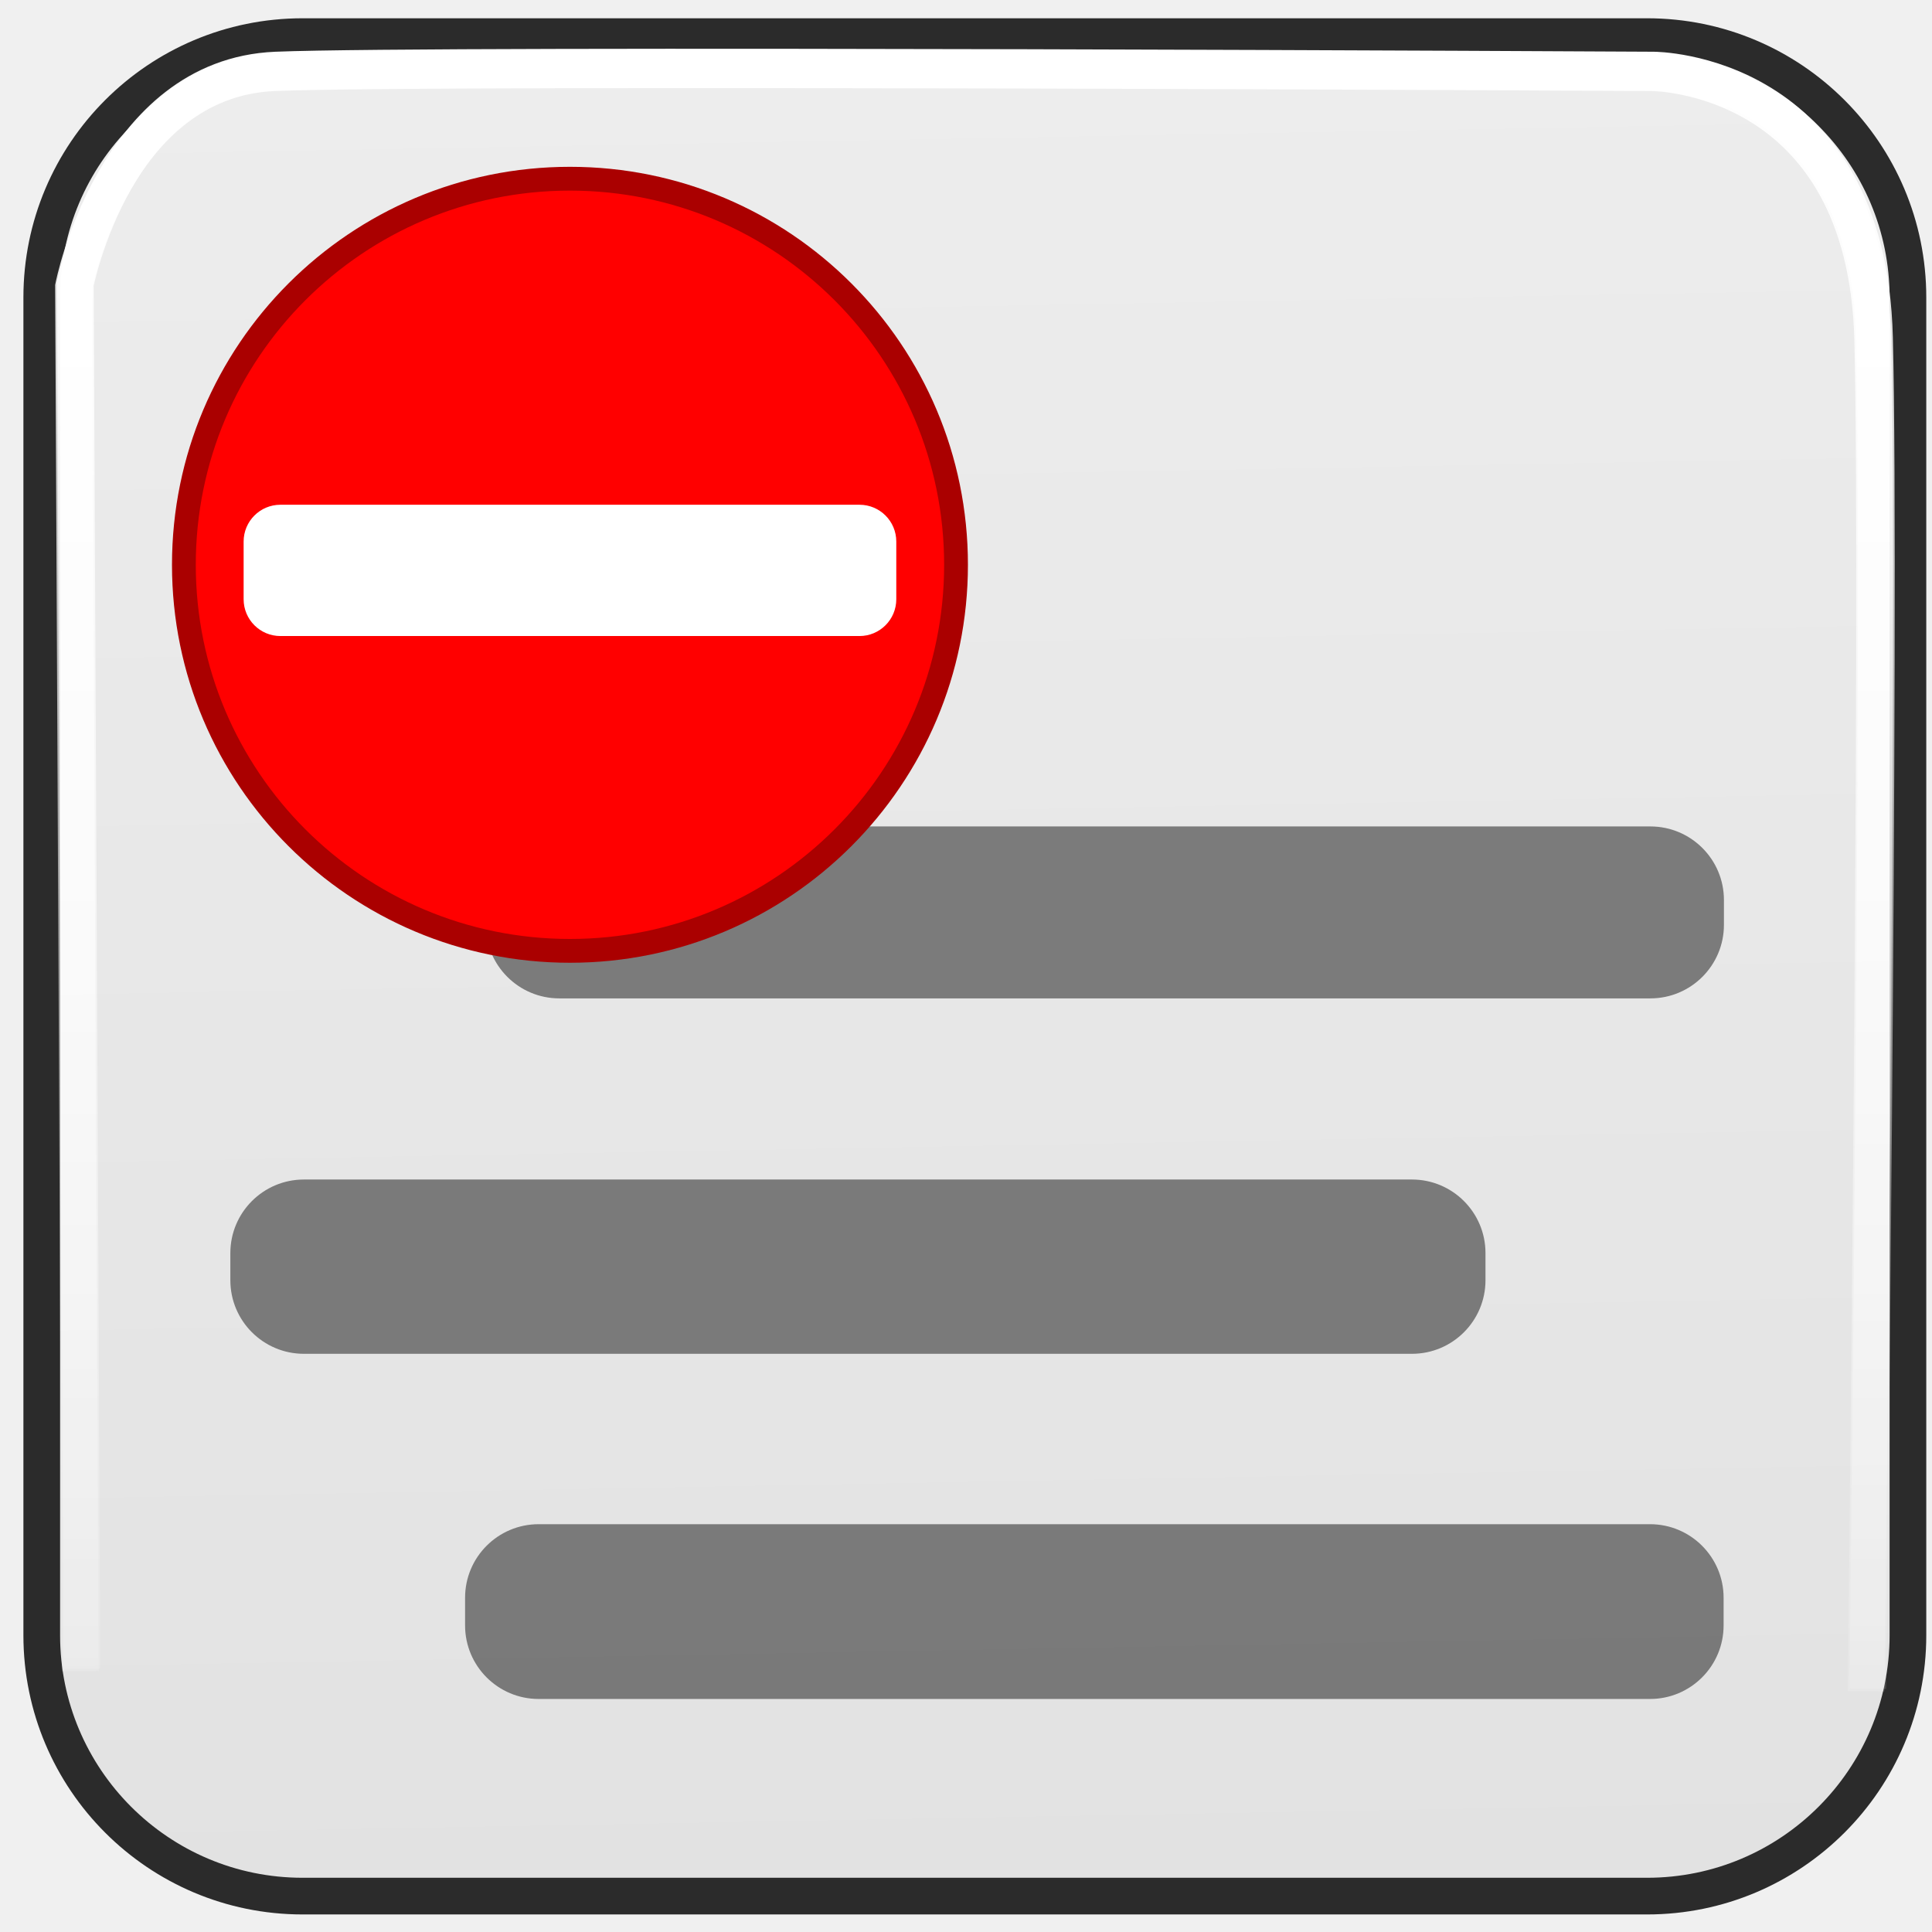
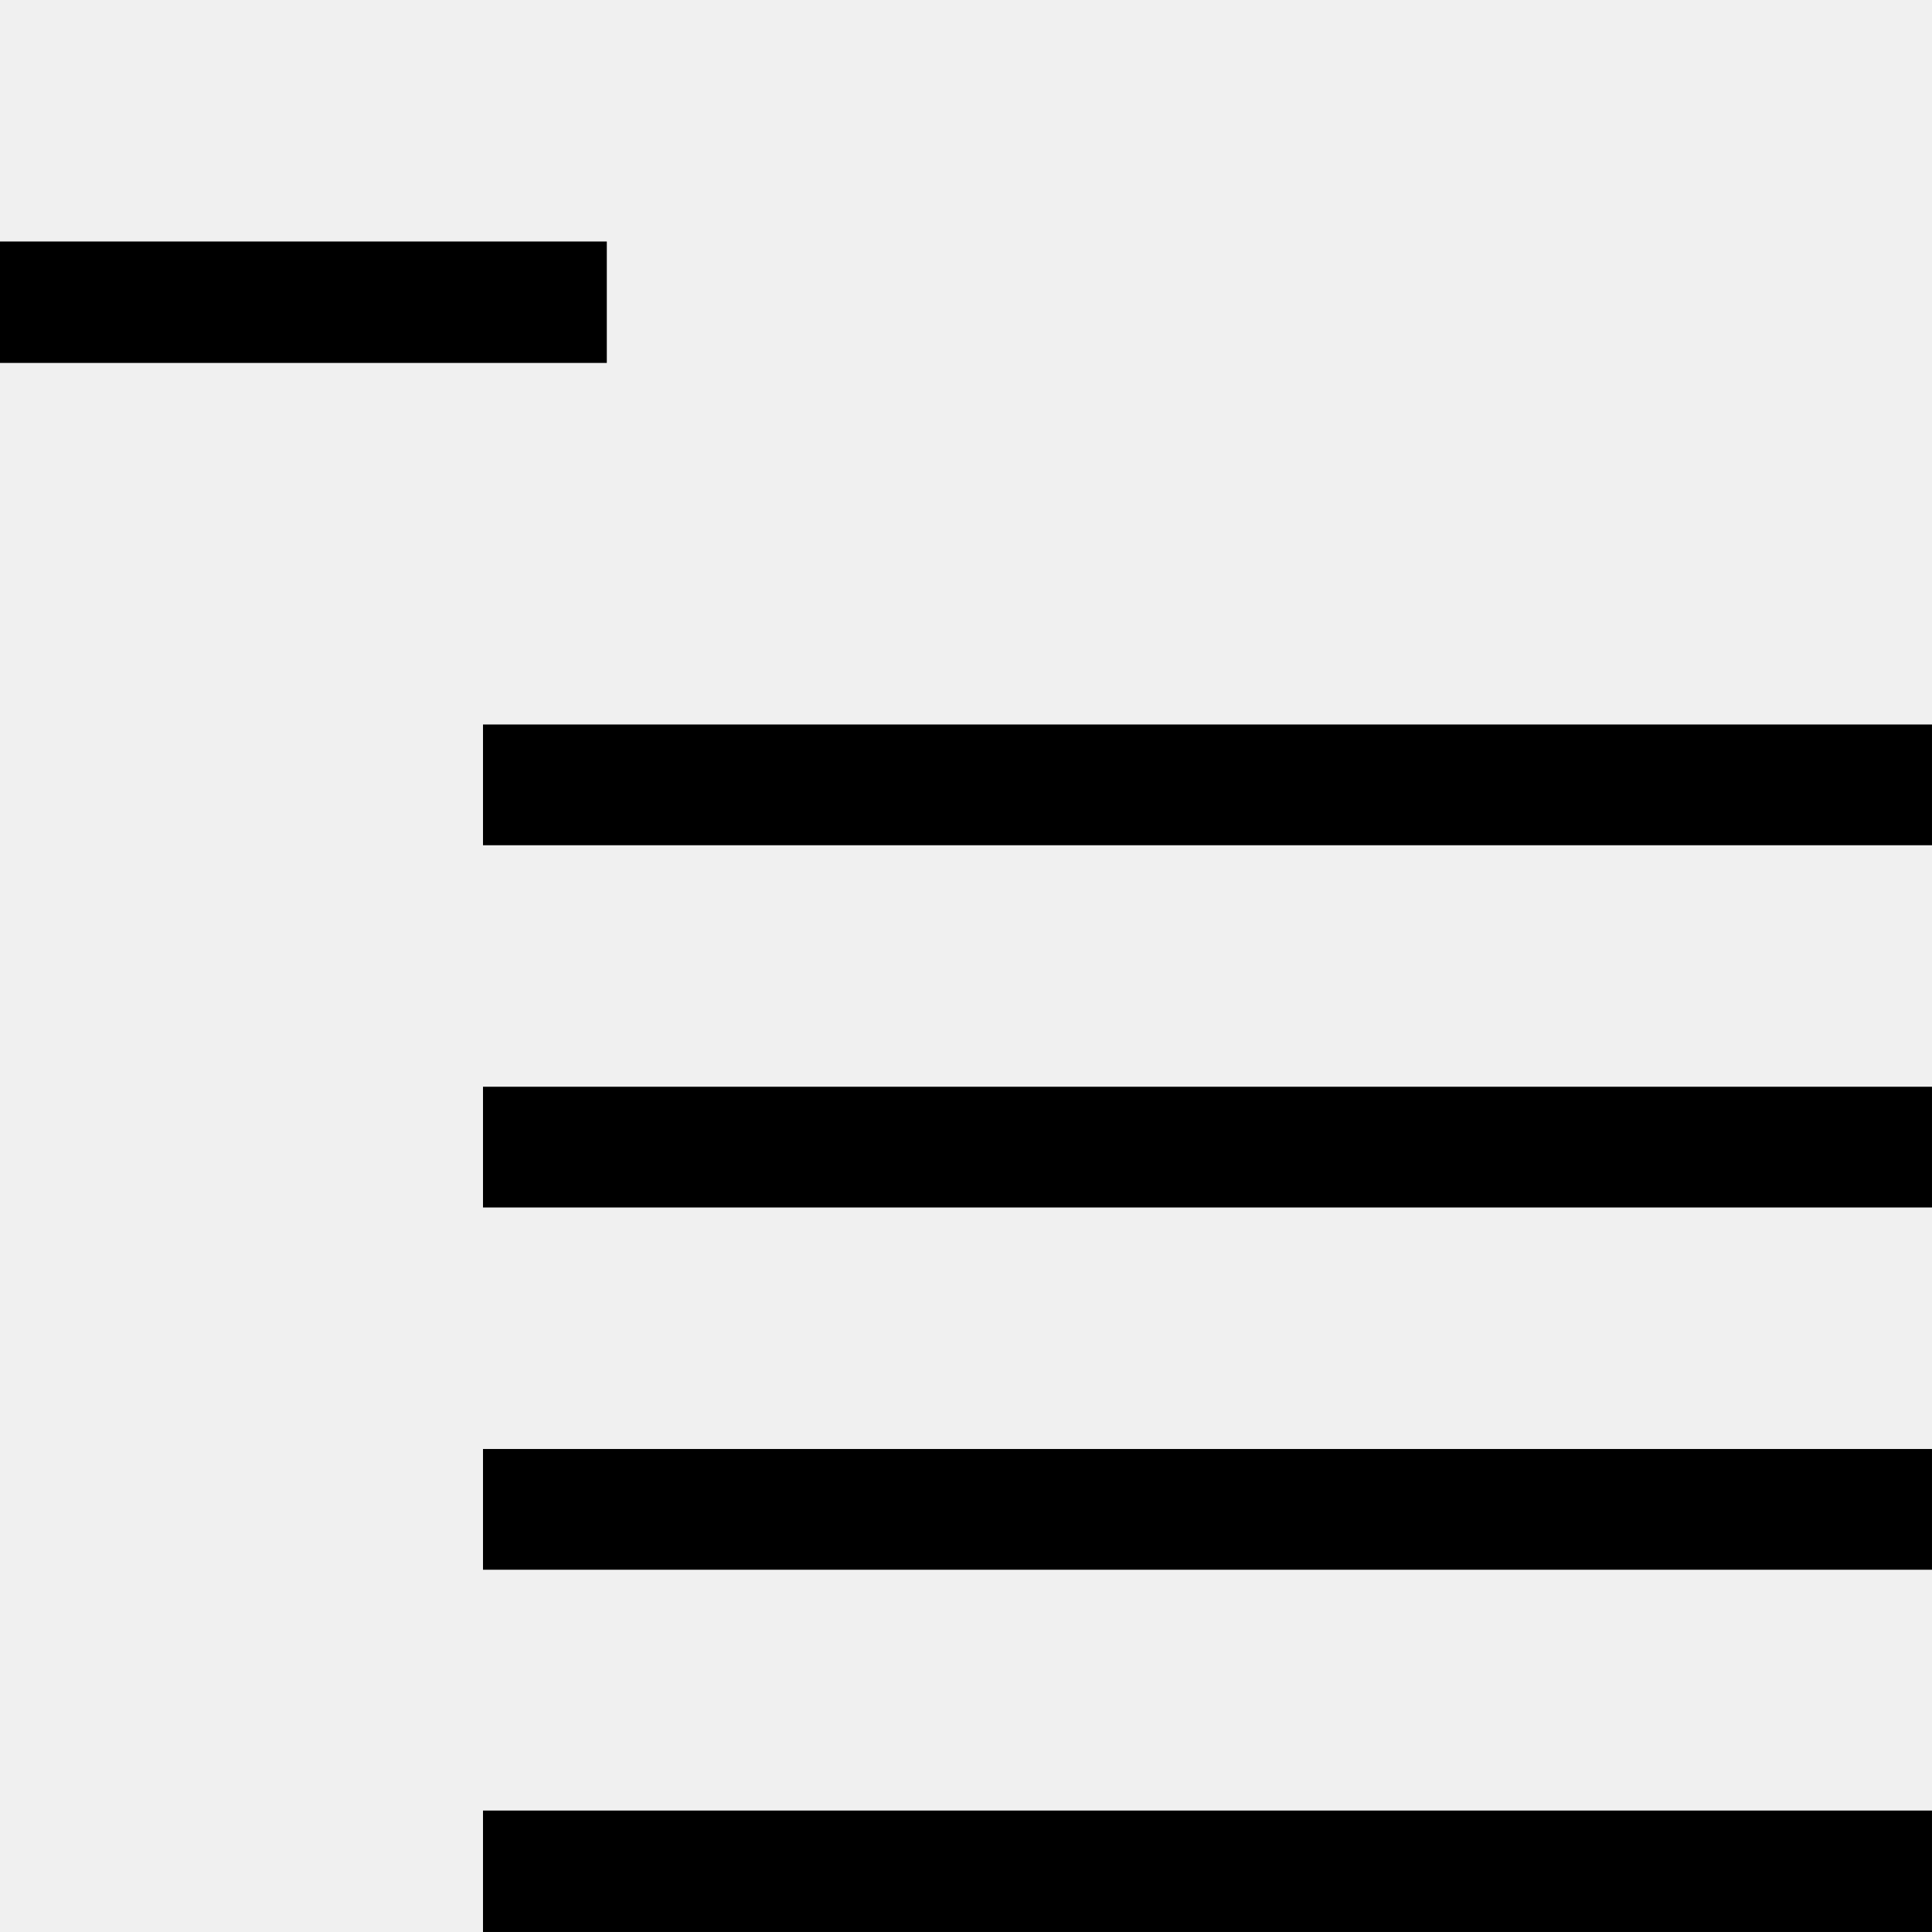
- <svg xmlns="http://www.w3.org/2000/svg" xmlns:xlink="http://www.w3.org/1999/xlink" width="52.509" height="52.52" viewBox="0 0 52.509 52.52" id="svg5160" version="1.0">
-   <defs id="defs5162">
-     <linearGradient id="linearGradient8810">
-       <stop style="stop-color:#dbdbdb;stop-opacity:1" offset="0" id="stop8812" />
-       <stop style="stop-color:white;stop-opacity:1;" offset="1" id="stop8814" />
-     </linearGradient>
-     <linearGradient id="linearGradient13960">
-       <stop style="stop-color:white;stop-opacity:1;" offset="0" id="stop13962" />
-       <stop style="stop-color:white;stop-opacity:0;" offset="1" id="stop13964" />
-     </linearGradient>
-     <linearGradient xlink:href="#linearGradient13960" id="linearGradient13966" x1="26.48" y1="1.394" x2="26.48" y2="52.843" gradientUnits="userSpaceOnUse" />
-     <linearGradient id="linearGradient13960-1">
-       <stop id="stop13962-1" offset="0" style="stop-color:white;stop-opacity:1;" />
-       <stop id="stop13964-5" offset="1" style="stop-color:white;stop-opacity:0;" />
-     </linearGradient>
-     <linearGradient xlink:href="#linearGradient13960-1" id="linearGradient45717" gradientUnits="userSpaceOnUse" x1="26.48" y1="1.394" x2="26.48" y2="52.843" gradientTransform="translate(3.864609,6.087544)" />
-     <linearGradient xlink:href="#linearGradient8810" id="linearGradient45721" gradientUnits="userSpaceOnUse" x1="46.592" y1="89.585" x2="43.592" y2="-74.733" gradientTransform="translate(0.04547682,-0.06818501)" />
-   </defs>
-   <g id="layer1" transform="translate(-3.819132,-6.155729)">
-     <rect rx="7.091" style="color:#000000;display:inline;overflow:visible;visibility:visible;fill:url(#linearGradient45721);fill-opacity:1;fill-rule:evenodd;stroke:#2b2b2b;stroke-width:0.997;stroke-linecap:butt;stroke-linejoin:miter;stroke-miterlimit:4;stroke-dasharray:none;stroke-dashoffset:0;stroke-opacity:1;marker:none" id="rect13948-4" width="50.731" height="50.549" x="4.954" y="7.151" ry="7.091" />
-     <path style="color:#000000;display:inline;overflow:visible;visibility:visible;fill:none;stroke:url(#linearGradient45717);stroke-width:1;stroke-linecap:butt;stroke-linejoin:miter;stroke-miterlimit:4;stroke-dasharray:none;stroke-dashoffset:0;stroke-opacity:1;marker:none" d="M 6.046,51.517 5.865,13.88 c 0,0 1.091,-5.636 5.455,-5.818 4.364,-0.182 37.455,0 37.455,0 0,0 5.818,0 6,7.273 0.182,7.273 -0.182,36.727 -0.182,36.727" id="path13958-2" />
-     <g style="display:inline" id="layer4" transform="translate(-392.7904,328.2799)" />
-     <g id="g3039" transform="translate(-840.833,182.2722)" />
-     <g id="g3041" transform="translate(-840.833,182.2722)">
-       <path style="opacity:1;fill:#71c000;fill-opacity:1;stroke:#71c000;stroke-width:3.379;stroke-linejoin:bevel;stroke-miterlimit:4;stroke-dasharray:none;stroke-opacity:1" d="" id="path3043" />
-       <path style="opacity:1;fill:#71c000;fill-opacity:1;stroke:#71c000;stroke-width:3.379;stroke-linejoin:bevel;stroke-miterlimit:4;stroke-dasharray:none;stroke-opacity:1" d="" id="path3045" />
-       <path style="opacity:1;fill:#71c000;fill-opacity:1;stroke:#71c000;stroke-width:3.379;stroke-linejoin:bevel;stroke-miterlimit:4;stroke-dasharray:none;stroke-opacity:1" d="" id="path3047" />
-     </g>
-     <g id="g3049" transform="translate(-840.833,182.2722)" />
-     <g id="g3089" transform="translate(-840.833,182.2722)" />
-     <g id="g4774" transform="translate(-1426.607,-26.2895)" />
-     <g id="layer2" transform="translate(-1426.607,-26.2895)">
-       <path style="opacity:1;fill:#71c000;fill-opacity:1;stroke:#71c000;stroke-width:3.379;stroke-linejoin:bevel;stroke-miterlimit:4;stroke-dasharray:none;stroke-opacity:1" d="" id="path3422" />
-       <path style="opacity:1;fill:#71c000;fill-opacity:1;stroke:#71c000;stroke-width:3.379;stroke-linejoin:bevel;stroke-miterlimit:4;stroke-dasharray:none;stroke-opacity:1" d="" id="path3426" />
-       <path style="opacity:1;fill:#71c000;fill-opacity:1;stroke:#71c000;stroke-width:3.379;stroke-linejoin:bevel;stroke-miterlimit:4;stroke-dasharray:none;stroke-opacity:1" d="" id="path3428" />
-     </g>
-     <g id="g5777" transform="translate(-1426.607,-26.2895)" />
-     <g id="layer5" transform="translate(-1426.607,-26.2895)" />
-     <g id="g3192" style="display:inline" transform="translate(-996.7028,556.527)" />
-     <path style="color:#000000;display:inline;overflow:visible;visibility:visible;opacity:1;fill:none;fill-opacity:1;fill-rule:evenodd;stroke:url(#linearGradient13966);stroke-width:1;stroke-linecap:butt;stroke-linejoin:miter;stroke-miterlimit:4;stroke-dasharray:none;stroke-dashoffset:0;stroke-opacity:1;marker:none;marker-start:none;marker-mid:none;marker-end:none" d="M 2.182,45.429 2,7.793 c 0,0 1.091,-5.636 5.455,-5.818 4.364,-0.182 37.455,0 37.455,0 0,0 5.818,0 6,7.273 0.182,7.273 -0.182,36.727 -0.182,36.727" id="path13958" transform="translate(3.819132,6.155729)" />
-     <g style="display:inline" id="layer4-4" transform="translate(-306.2449,333.4617)" />
-     <g id="g3039-5" transform="translate(-754.2875,187.454)" />
-     <g id="g3041-7" transform="translate(-754.2875,187.454)">
-       <path style="fill:#71c000;fill-opacity:1;stroke:#71c000;stroke-width:3.379;stroke-linejoin:bevel;stroke-miterlimit:4;stroke-dasharray:none;stroke-opacity:1" d="" id="path3043-9" />
-       <path style="fill:#71c000;fill-opacity:1;stroke:#71c000;stroke-width:3.379;stroke-linejoin:bevel;stroke-miterlimit:4;stroke-dasharray:none;stroke-opacity:1" d="" id="path3045-8" />
-       <path style="fill:#71c000;fill-opacity:1;stroke:#71c000;stroke-width:3.379;stroke-linejoin:bevel;stroke-miterlimit:4;stroke-dasharray:none;stroke-opacity:1" d="" id="path3047-3" />
-     </g>
-     <g id="g3049-0" transform="translate(-754.2875,187.454)" />
-     <g id="g3089-2" transform="translate(-754.2875,187.454)" />
-     <g id="g4774-2" transform="translate(-1340.062,-21.10769)" />
-     <g id="layer2-3" transform="translate(-1340.062,-21.10769)">
-       <path style="fill:#71c000;fill-opacity:1;stroke:#71c000;stroke-width:3.379;stroke-linejoin:bevel;stroke-miterlimit:4;stroke-dasharray:none;stroke-opacity:1" d="" id="path3422-6" />
-       <path style="fill:#71c000;fill-opacity:1;stroke:#71c000;stroke-width:3.379;stroke-linejoin:bevel;stroke-miterlimit:4;stroke-dasharray:none;stroke-opacity:1" d="" id="path3426-7" />
-       <path style="fill:#71c000;fill-opacity:1;stroke:#71c000;stroke-width:3.379;stroke-linejoin:bevel;stroke-miterlimit:4;stroke-dasharray:none;stroke-opacity:1" d="" id="path3428-1" />
-     </g>
-     <g id="g5777-5" transform="translate(-1340.062,-21.10769)" />
-     <g id="layer5-5" transform="translate(-1340.062,-21.10769)" />
-     <g id="g3192-0" style="display:inline" transform="translate(-910.1573,561.7088)" />
-     <g style="display:inline" id="g7779" transform="translate(-279.6085,330.9205)" />
-     <g id="g7781" transform="translate(-727.6511,184.9128)" />
-     <g id="g7783" transform="translate(-727.6511,184.9128)">
-       <path style="fill:#71c000;fill-opacity:1;stroke:#71c000;stroke-width:3.379;stroke-linejoin:bevel;stroke-miterlimit:4;stroke-dasharray:none;stroke-opacity:1" d="" id="path7785" />
-       <path style="fill:#71c000;fill-opacity:1;stroke:#71c000;stroke-width:3.379;stroke-linejoin:bevel;stroke-miterlimit:4;stroke-dasharray:none;stroke-opacity:1" d="" id="path7787" />
-       <path style="fill:#71c000;fill-opacity:1;stroke:#71c000;stroke-width:3.379;stroke-linejoin:bevel;stroke-miterlimit:4;stroke-dasharray:none;stroke-opacity:1" d="" id="path7789" />
-     </g>
-     <g id="g7791" transform="translate(-727.6511,184.9128)" />
-     <g id="g7793" transform="translate(-727.6511,184.9128)" />
-     <g id="g7795" transform="translate(-1313.425,-23.64891)" />
-     <g id="g7797" transform="translate(-1313.425,-23.64891)">
-       <path style="fill:#71c000;fill-opacity:1;stroke:#71c000;stroke-width:3.379;stroke-linejoin:bevel;stroke-miterlimit:4;stroke-dasharray:none;stroke-opacity:1" d="" id="path7799" />
-       <path style="fill:#71c000;fill-opacity:1;stroke:#71c000;stroke-width:3.379;stroke-linejoin:bevel;stroke-miterlimit:4;stroke-dasharray:none;stroke-opacity:1" d="" id="path7801" />
-       <path style="fill:#71c000;fill-opacity:1;stroke:#71c000;stroke-width:3.379;stroke-linejoin:bevel;stroke-miterlimit:4;stroke-dasharray:none;stroke-opacity:1" d="" id="path7803" />
-     </g>
-     <g id="g7805" transform="translate(-1313.425,-23.64891)" />
-     <g id="g7807" transform="translate(-1313.425,-23.64891)" />
-     <g id="g7811" style="display:inline" transform="translate(-883.5209,559.1676)" />
-     <g style="display:inline" id="g7578" transform="translate(-342.5818,331.0791)" />
-     <g id="g7580" transform="translate(-790.6244,185.0714)" />
-     <g id="g7582" transform="translate(-790.6244,185.0714)">
-       <path style="fill:#71c000;fill-opacity:1;stroke:#71c000;stroke-width:3.379;stroke-linejoin:bevel;stroke-miterlimit:4;stroke-dasharray:none;stroke-opacity:1" d="" id="path7584" />
-       <path style="fill:#71c000;fill-opacity:1;stroke:#71c000;stroke-width:3.379;stroke-linejoin:bevel;stroke-miterlimit:4;stroke-dasharray:none;stroke-opacity:1" d="" id="path7586" />
-       <path style="fill:#71c000;fill-opacity:1;stroke:#71c000;stroke-width:3.379;stroke-linejoin:bevel;stroke-miterlimit:4;stroke-dasharray:none;stroke-opacity:1" d="" id="path7588" />
-     </g>
-     <g id="g7590" transform="translate(-790.6244,185.0714)" />
-     <g id="g7592" transform="translate(-790.6244,185.0714)" />
-     <g id="g7594" transform="translate(-1376.398,-23.49028)" />
-     <g id="g7596" transform="translate(-1376.398,-23.49028)">
-       <path style="fill:#71c000;fill-opacity:1;stroke:#71c000;stroke-width:3.379;stroke-linejoin:bevel;stroke-miterlimit:4;stroke-dasharray:none;stroke-opacity:1" d="" id="path7598" />
-       <path style="fill:#71c000;fill-opacity:1;stroke:#71c000;stroke-width:3.379;stroke-linejoin:bevel;stroke-miterlimit:4;stroke-dasharray:none;stroke-opacity:1" d="" id="path7600" />
-       <path style="fill:#71c000;fill-opacity:1;stroke:#71c000;stroke-width:3.379;stroke-linejoin:bevel;stroke-miterlimit:4;stroke-dasharray:none;stroke-opacity:1" d="" id="path7602" />
-     </g>
-     <g id="g7604" transform="translate(-1376.398,-23.49028)" />
-     <g id="g7606" transform="translate(-1376.398,-23.49028)" />
-     <g id="g7610" style="display:inline" transform="translate(-946.494,559.3262)" />
-     <rect style="opacity:0.65;fill:#404040;fill-opacity:1;stroke:none;stroke-width:1.069;stroke-linecap:butt;stroke-linejoin:miter;stroke-miterlimit:4;stroke-dasharray:none;stroke-opacity:1" id="rect8816" width="34.212" height="4.751" x="16.462" y="47.59" rx="2" ry="2" />
-     <rect style="opacity:0.65;fill:#404040;fill-opacity:1;stroke:none;stroke-width:1.066;stroke-linecap:butt;stroke-linejoin:miter;stroke-miterlimit:4;stroke-dasharray:none;stroke-opacity:1" id="rect8816-9" width="34.12" height="4.738" x="10.081" y="38.22" rx="2" ry="2" />
-     <rect style="opacity:0.65;fill:#404040;fill-opacity:1;stroke:none;stroke-width:1.052;stroke-linecap:butt;stroke-linejoin:miter;stroke-miterlimit:4;stroke-dasharray:none;stroke-opacity:1" id="rect8816-9-0" width="33.659" height="4.674" x="17.024" y="28.622" rx="2" ry="2" />
-     <circle r="10.495" cy="21.509" cx="19.313" style="fill:#ff0000;fill-opacity:1;stroke:#aa0000;stroke-width:0.647;stroke-miterlimit:10;stroke-dasharray:none;stroke-dashoffset:0;stroke-opacity:1" id="path5867-1" d="m 29.808,21.509 c 0,5.796 -4.699,10.495 -10.495,10.495 -5.796,0 -10.495,-4.699 -10.495,-10.495 0,-5.796 4.699,-10.495 10.495,-10.495 5.796,0 10.495,4.699 10.495,10.495 z" />
-     <rect style="fill:#ffffff;fill-opacity:1;stroke:none" id="rect5869-7" width="17.742" height="3.569" x="10.442" y="19.877" rx="1" ry="1" />
+ <svg xmlns="http://www.w3.org/2000/svg" width="256" height="256" version="1.1" viewBox="0 0 67.733 67.733">
+   <style>.gui_icon_class {
+     opacity:1;
+     stroke-linejoin:miter;
+     stroke-opacity:1;
+     fill-opacity:1;
+     fill-rule:nonzero;
+     paint-order:normal;
+     stroke:none;
+     stroke-linecap:square;
+     stroke-miterlimit:4;
+     stroke-dasharray:none;
+     stroke-width:16;
+     fill:#000000;
+ }</style>
+   <g transform="translate(0 -229.27)">
+     <path class="gui_icon_class" transform="matrix(.26458 0 0 .26458 0 229.27)" d="m0 32v16.09h80.406v-16.09h-80.406zm64 64v16h192v-16h-192zm0 48v16h192v-16h-192zm0 48v16h192v-16h-192zm0 47.91v16.09h192v-16.09h-192z" />
  </g>
</svg>
